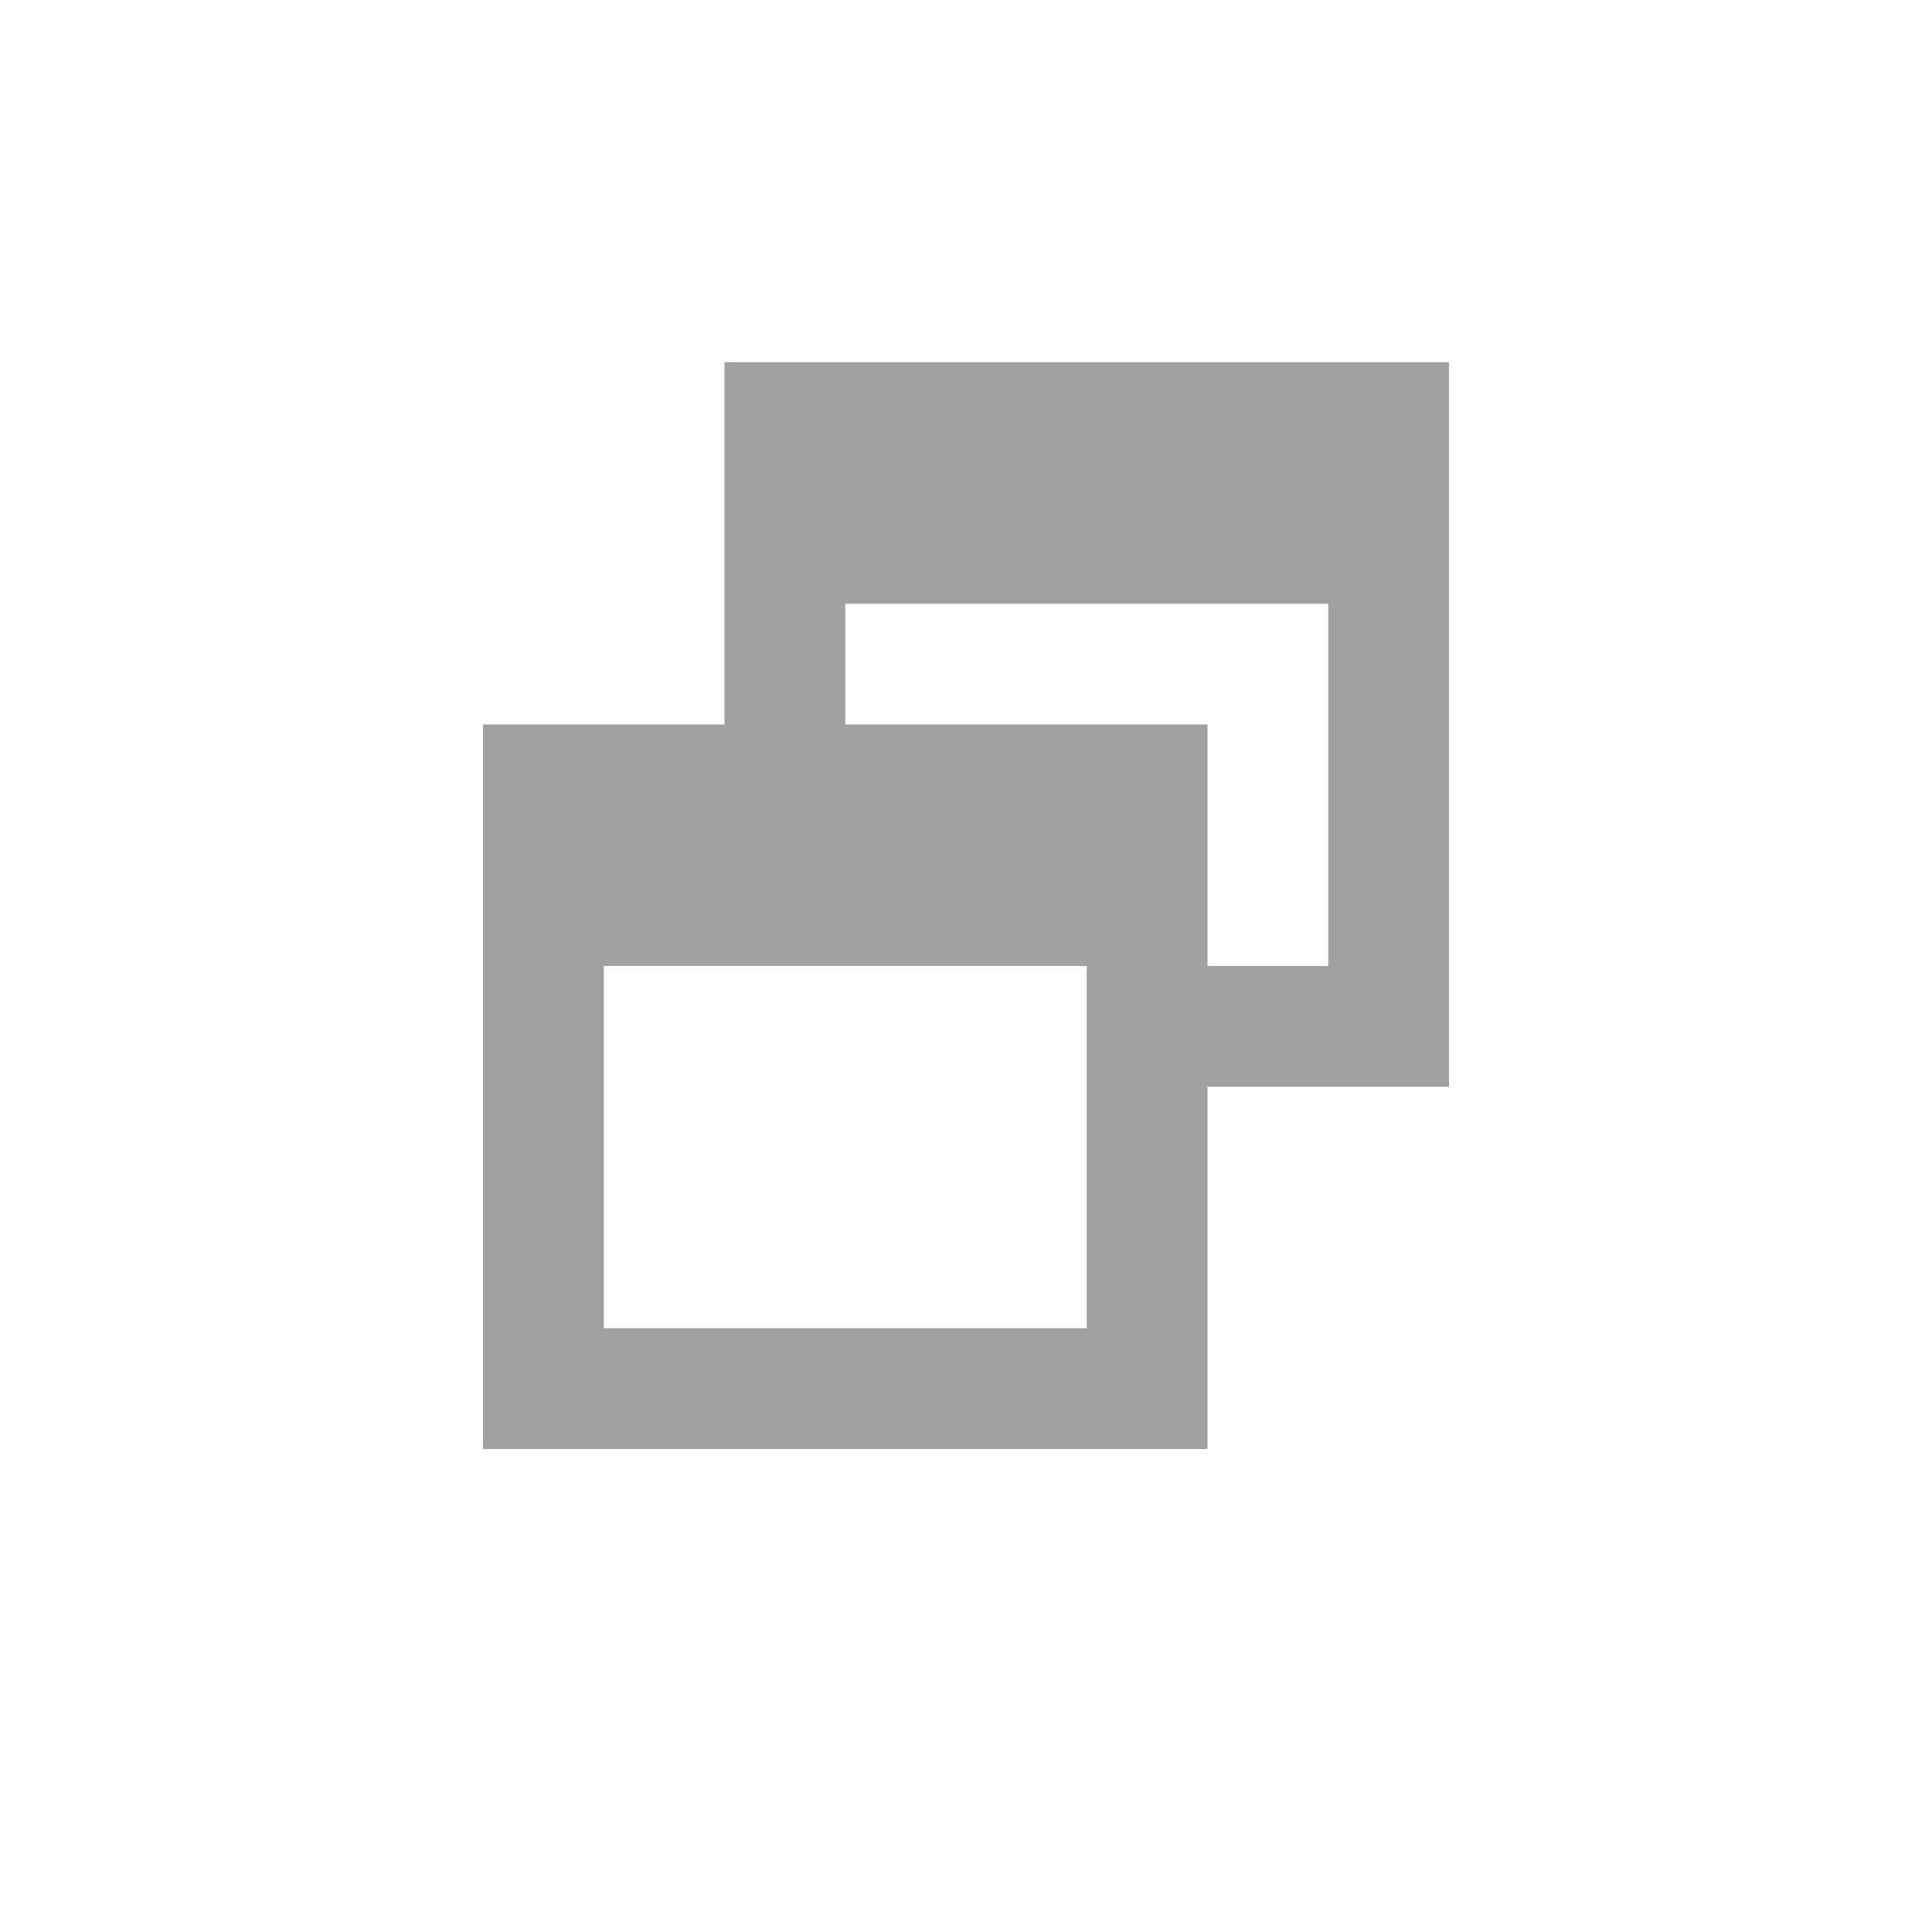
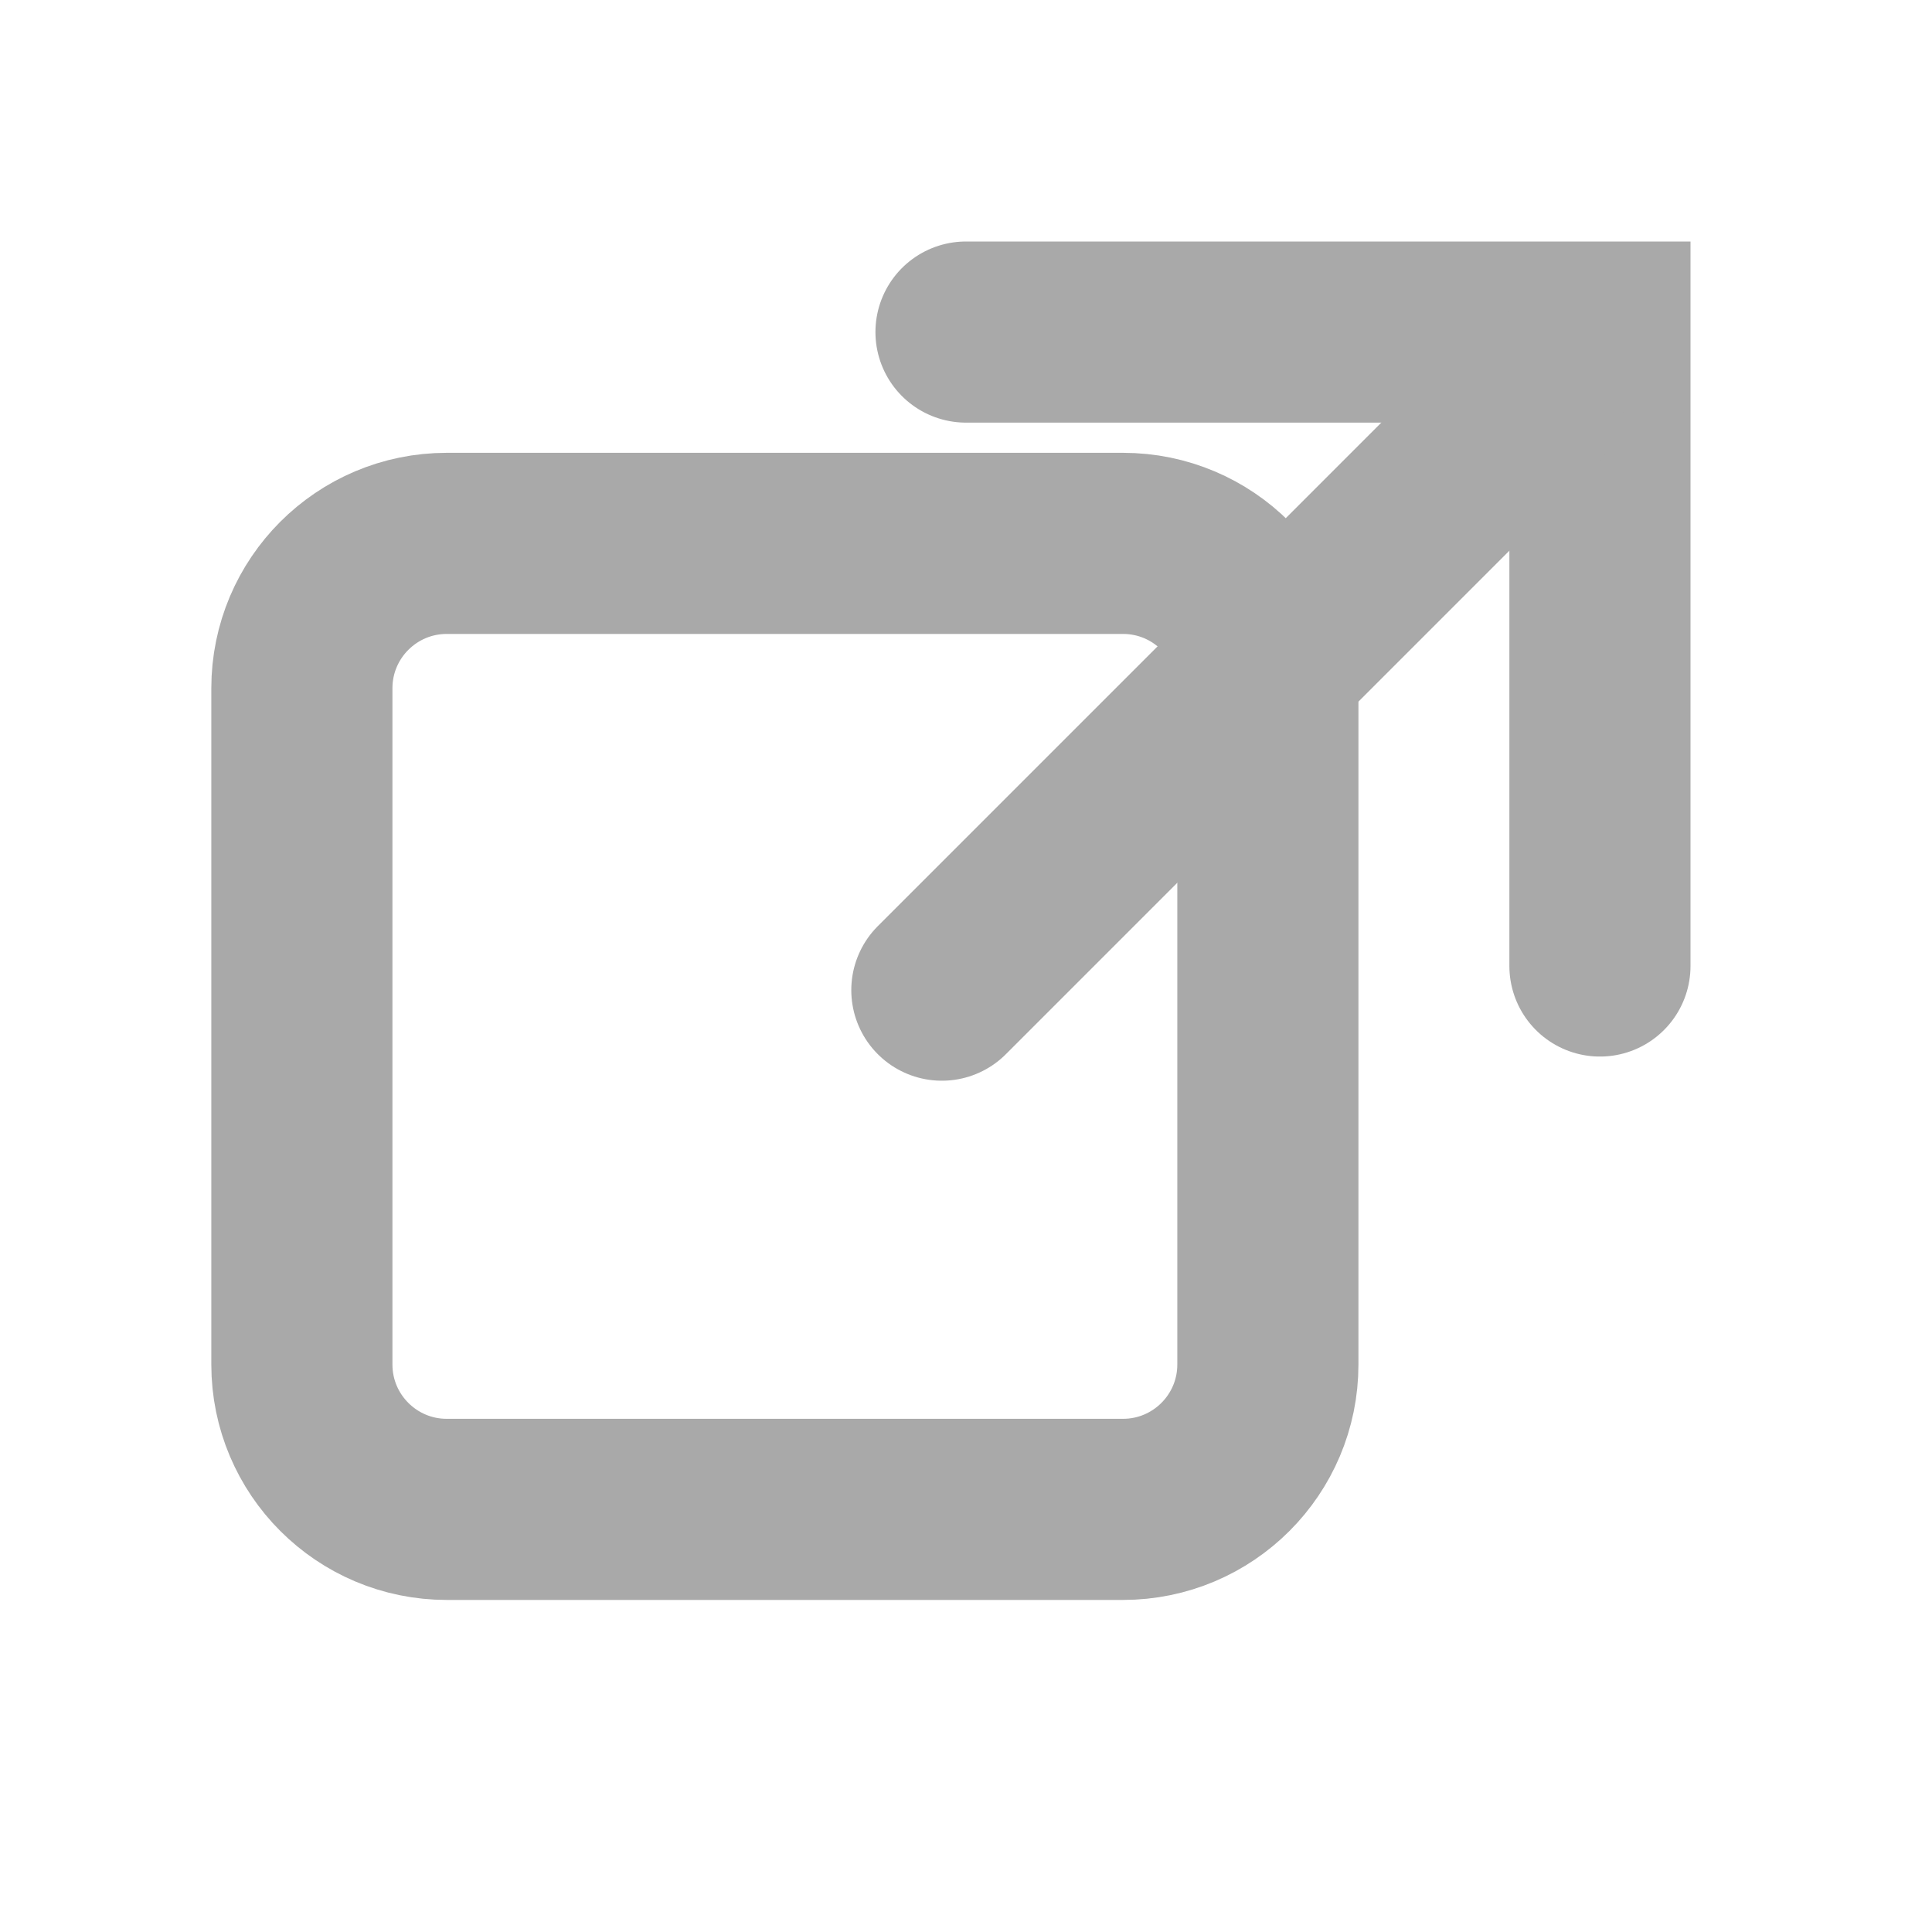
- <svg xmlns="http://www.w3.org/2000/svg" width="16px" height="16px" viewBox="0 0 16 16" id="svg2" version="1.1">
-   <style id="style2" />
-   <defs id="defs4">
-     <pattern y="0" x="0" height="6" width="6" patternUnits="userSpaceOnUse" id="EMFhbasepattern" />
-     <pattern y="0" x="0" height="6" width="6" patternUnits="userSpaceOnUse" id="EMFhbasepattern-4" />
-     <pattern y="0" x="0" height="6" width="6" patternUnits="userSpaceOnUse" id="EMFhbasepattern-3" />
-     <pattern y="0" x="0" height="6" width="6" patternUnits="userSpaceOnUse" id="EMFhbasepattern-8" />
-     <pattern y="0" x="0" height="6" width="6" patternUnits="userSpaceOnUse" id="EMFhbasepattern-2" />
-     <pattern y="0" x="0" height="6" width="6" patternUnits="userSpaceOnUse" id="EMFhbasepattern-9" />
-     <pattern y="0" x="0" height="6" width="6" patternUnits="userSpaceOnUse" id="EMFhbasepattern-4-8" />
-     <pattern y="0" x="0" height="6" width="6" patternUnits="userSpaceOnUse" id="EMFhbasepattern-3-7" />
-     <pattern y="0" x="0" height="6" width="6" patternUnits="userSpaceOnUse" id="EMFhbasepattern-8-0" />
-     <pattern y="0" x="0" height="6" width="6" patternUnits="userSpaceOnUse" id="EMFhbasepattern-41" />
-     <pattern y="0" x="0" height="6" width="6" patternUnits="userSpaceOnUse" id="EMFhbasepattern-4-5" />
-     <pattern y="0" x="0" height="6" width="6" patternUnits="userSpaceOnUse" id="EMFhbasepattern-3-0" />
-     <pattern y="0" x="0" height="6" width="6" patternUnits="userSpaceOnUse" id="EMFhbasepattern-8-2" />
-   </defs>
-   <g id="layer1" transform="translate(0,-1036.362)">
-     <g transform="translate(628,-140.5)" id="g5228">
-       <path id="path893" style="color:#000000;font-style:normal;font-variant:normal;font-weight:normal;font-stretch:normal;font-size:medium;line-height:normal;font-family:sans-serif;font-variant-ligatures:normal;font-variant-position:normal;font-variant-caps:normal;font-variant-numeric:normal;font-variant-alternates:normal;font-variant-east-asian:normal;font-feature-settings:normal;font-variation-settings:normal;text-indent:0;text-align:start;text-decoration:none;text-decoration-line:none;text-decoration-style:solid;text-decoration-color:#000000;letter-spacing:normal;word-spacing:normal;text-transform:none;writing-mode:lr-tb;direction:ltr;text-orientation:mixed;dominant-baseline:auto;baseline-shift:baseline;text-anchor:start;white-space:normal;shape-padding:0;shape-margin:0;inline-size:0;clip-rule:nonzero;display:inline;overflow:visible;visibility:visible;opacity:1;isolation:auto;mix-blend-mode:normal;color-interpolation:sRGB;color-interpolation-filters:linearRGB;solid-color:#000000;solid-opacity:1;vector-effect:none;fill:#a0a0a0;fill-opacity:1;fill-rule:nonzero;stroke:none;stroke-width:1;stroke-linecap:square;stroke-linejoin:miter;stroke-miterlimit:9.2;stroke-dasharray:none;stroke-dashoffset:0;stroke-opacity:1;paint-order:stroke fill markers;color-rendering:auto;image-rendering:auto;shape-rendering:auto;text-rendering:auto;enable-background:accumulate;stop-color:#000000;stop-opacity:1" d="m -622,1179.862 v 0.5 1.5 1 h -2 v 0.5 1.5 4 h 6 v -3 h 2 v -4 -2 z m 1,2 h 4 v 3 h -1 v -2 h -3 z m -2,3 h 4 v 3 h -4 z" />
-     </g>
-   </g>
-   <style id="style2-3" />
-   <style id="style2-1" />
+ <svg xmlns="http://www.w3.org/2000/svg" width="16" height="16" viewBox="0 0 16 16" fill="none">
+   <rect x="2.5" y="4.5" width="8" height="8" rx="1.2" stroke="#A9A9A9" stroke-width="1.5" />
+   <path d="M8 2.75H13.25V8" stroke="#A9A9A9" stroke-width="1.5" stroke-linecap="round" />
+   <path d="M12.7 3.3L7.8 8.2" stroke="#A9A9A9" stroke-width="1.5" stroke-linecap="round" />
</svg>
